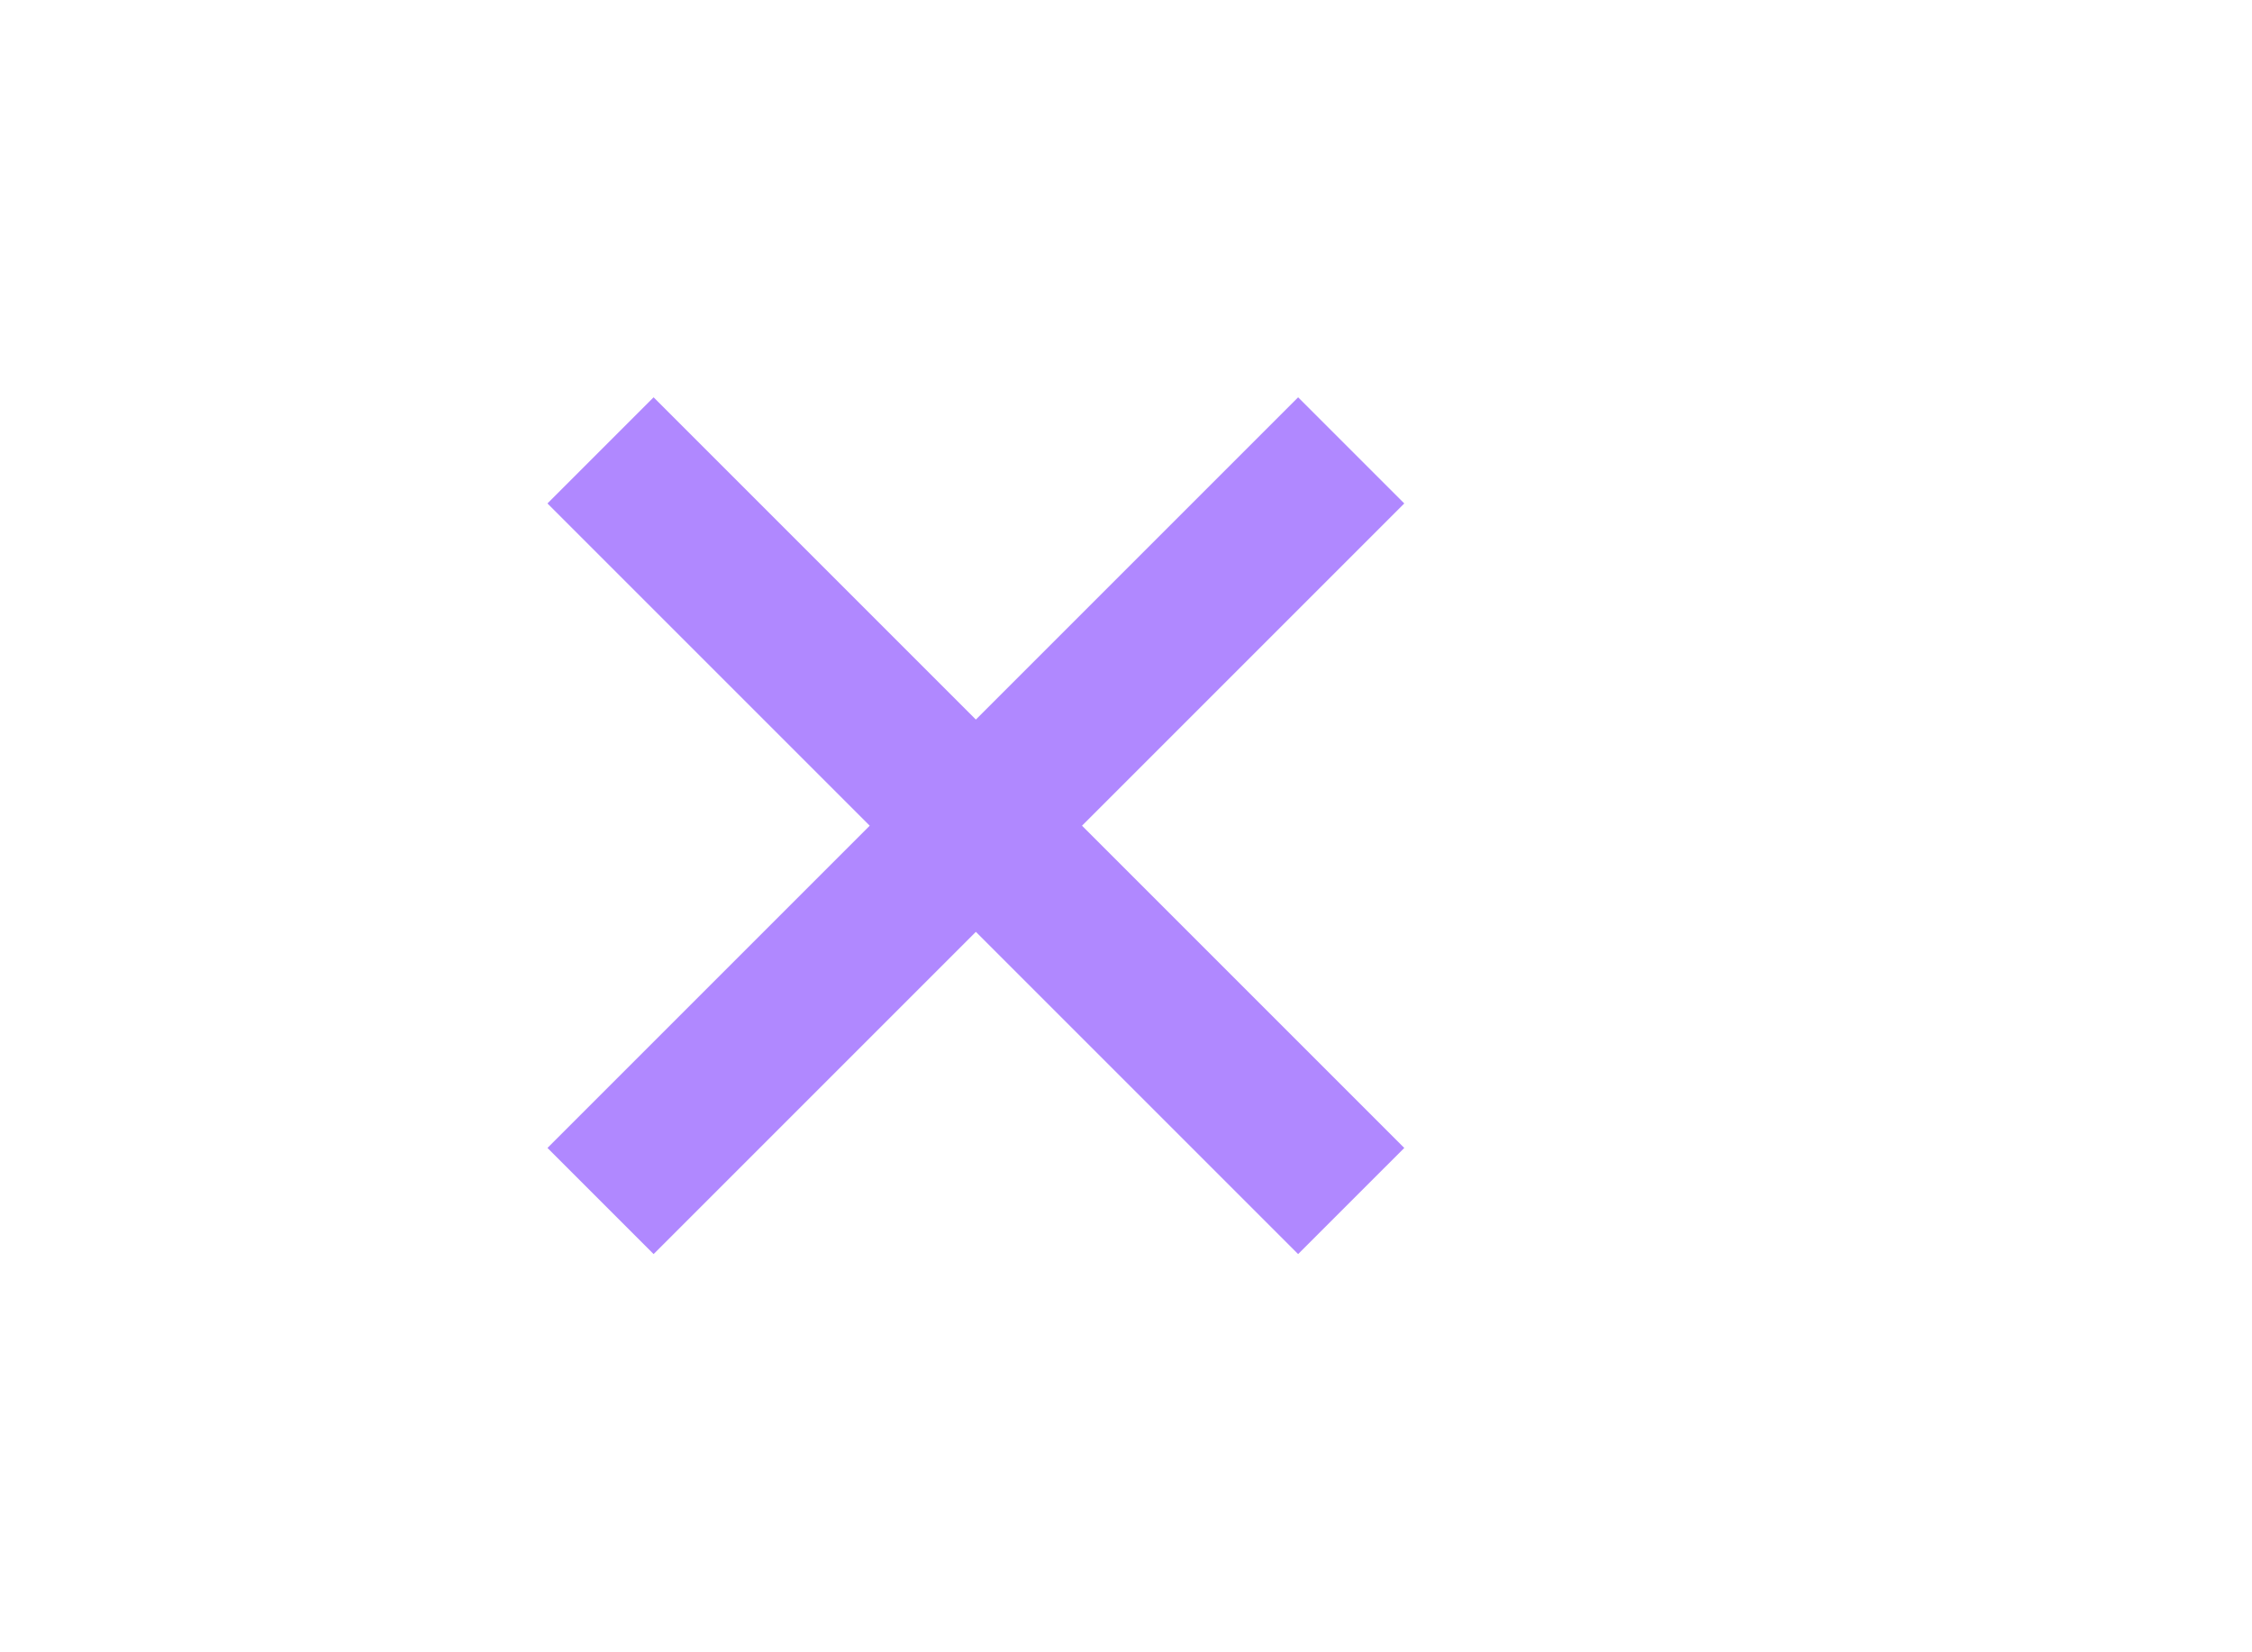
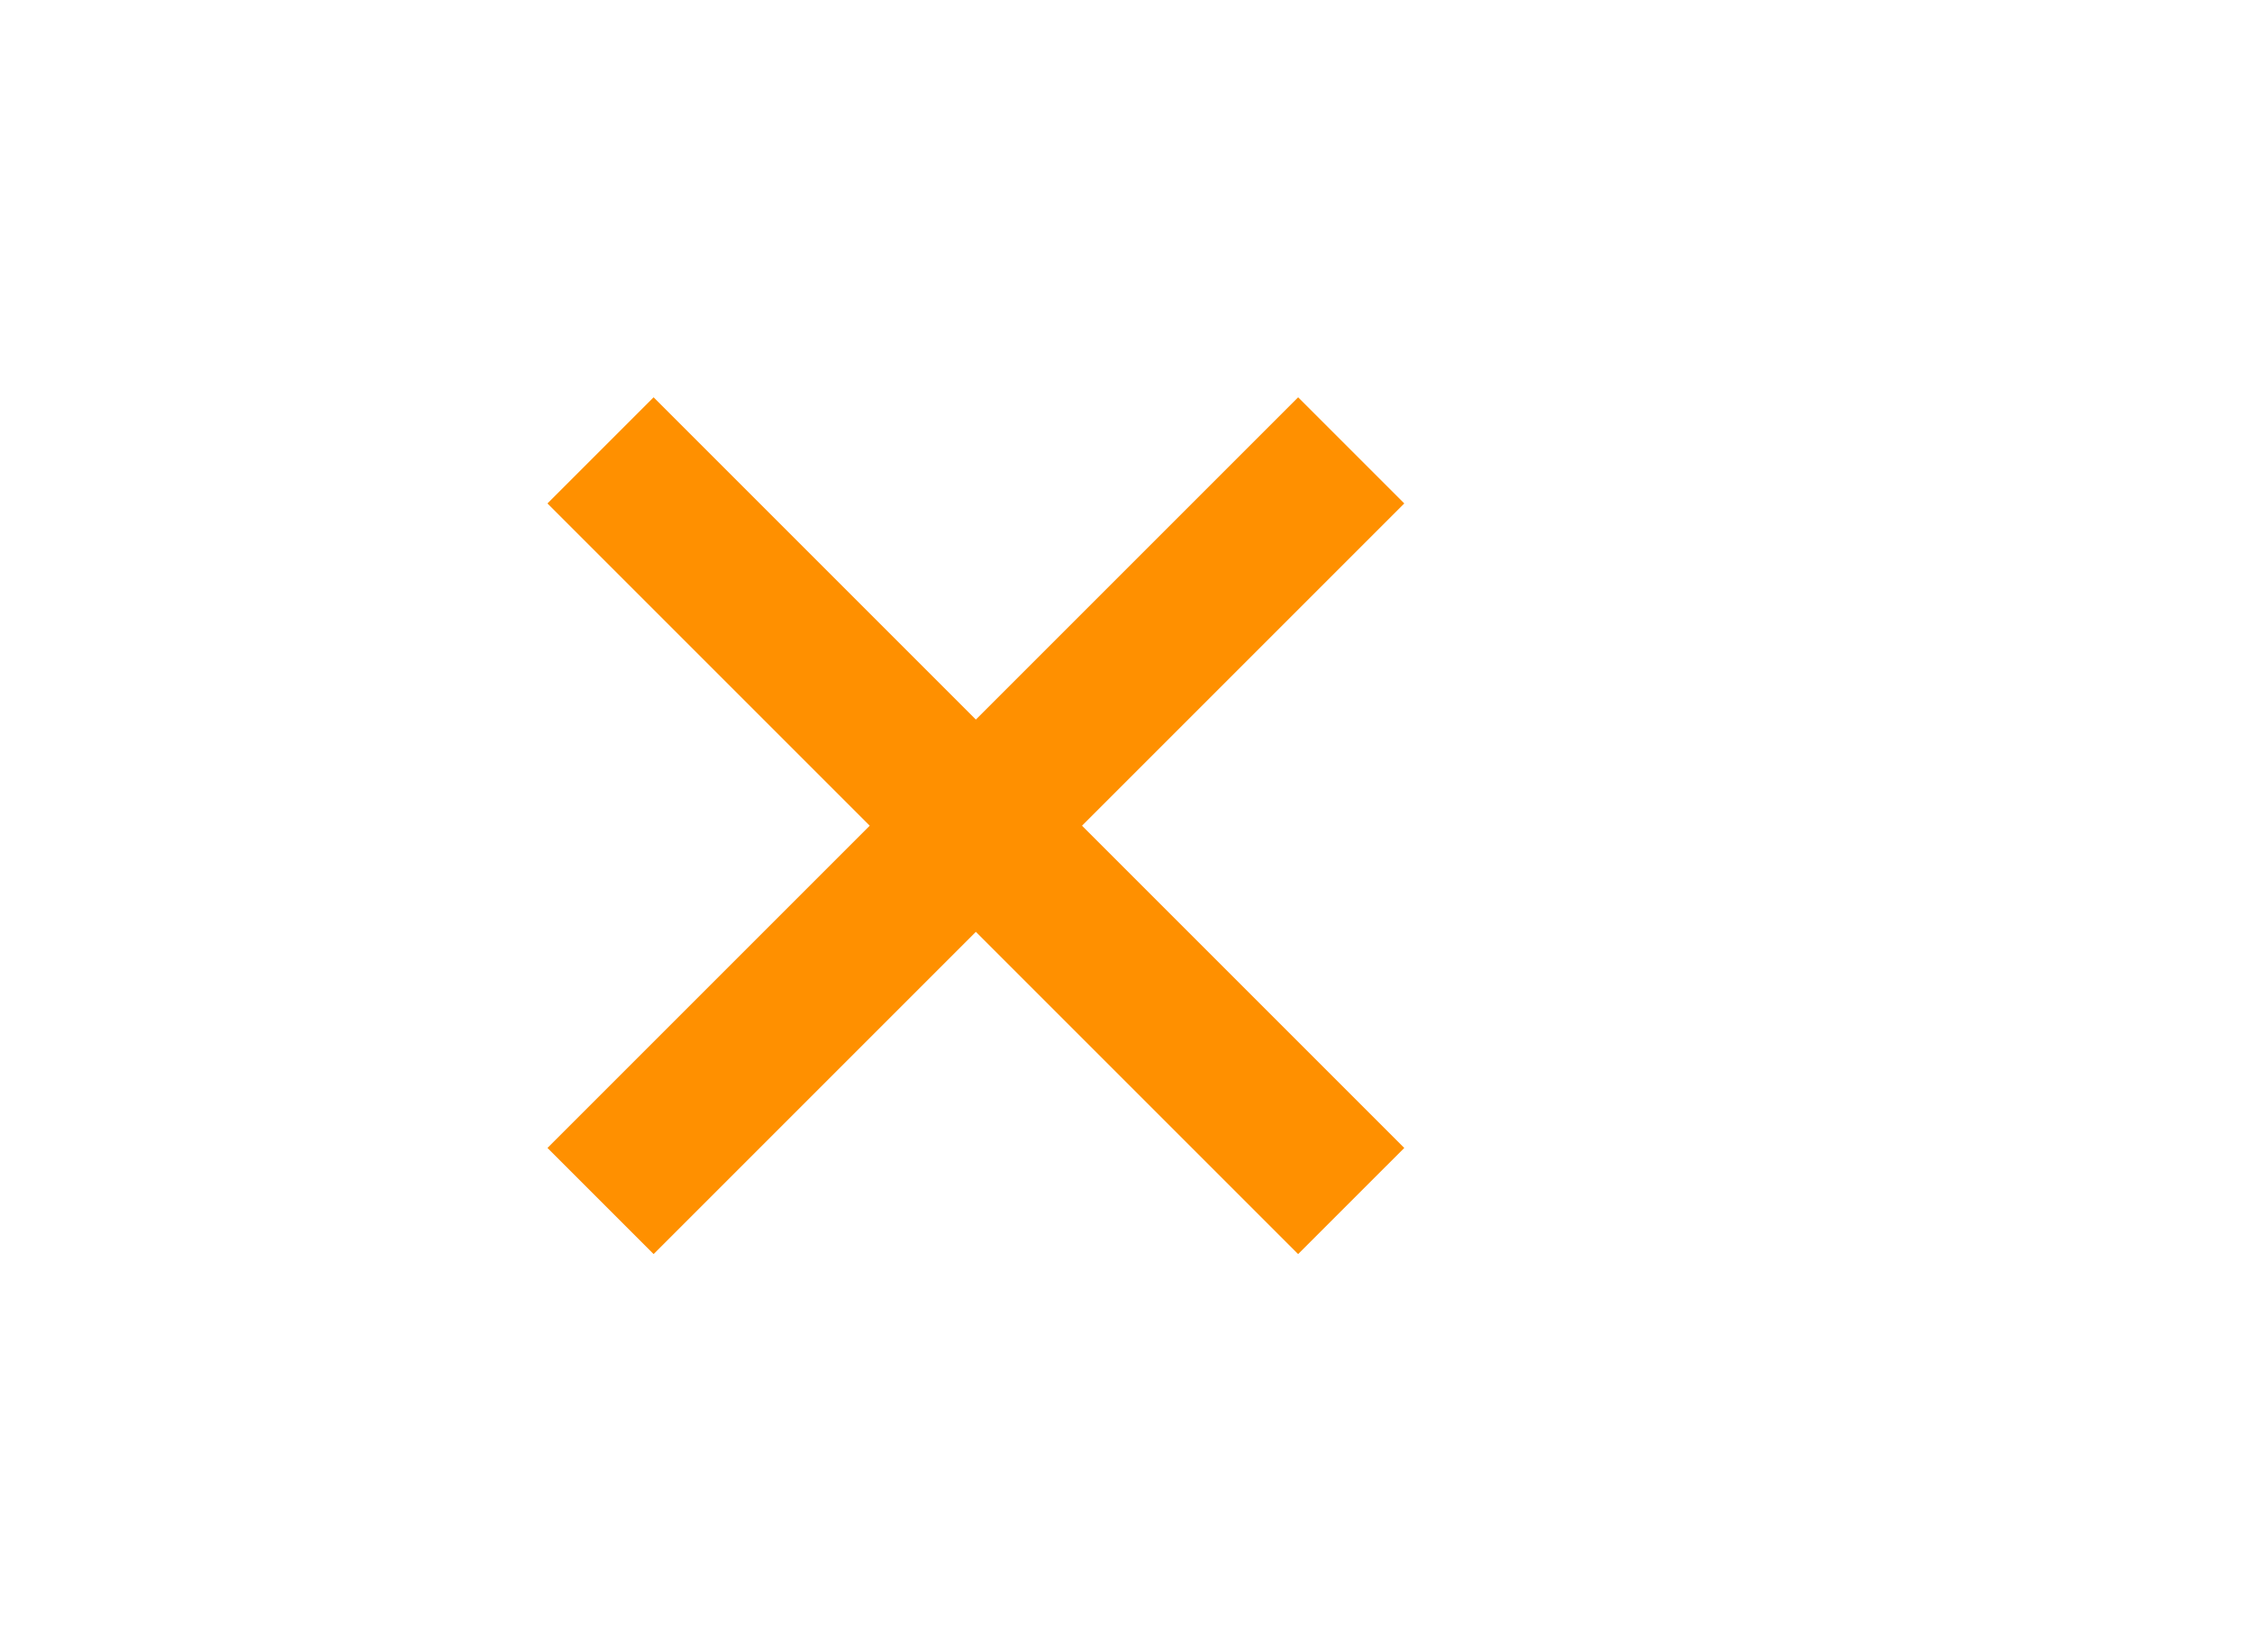
<svg xmlns="http://www.w3.org/2000/svg" width="30px" height="22px" viewBox="0 0 30 22" version="1.1">
  <g id="Clear-Purple" stroke="none" stroke-width="1" fill="none" fill-rule="evenodd">
    <g id="ic-clear-purple" transform="translate(5, 3)">
-       <polygon id="Path_18950" fill="#b088ff" points="13.707 3.707 12.293 2.293 8 6.586 3.707 2.293 2.293 3.707 6.586 8 2.293 12.293 3.707 13.707 8 9.414 12.293 13.707 13.707 12.293 9.414 8" />
+       <polygon id="Path_18950" fill="#FF9000" points="13.707 3.707 12.293 2.293 8 6.586 3.707 2.293 2.293 3.707 6.586 8 2.293 12.293 3.707 13.707 8 9.414 12.293 13.707 13.707 12.293 9.414 8" />
      <polygon id="Rectangle_4602" points="0 0 16 0 16 16 0 16" />
    </g>
  </g>
</svg>
